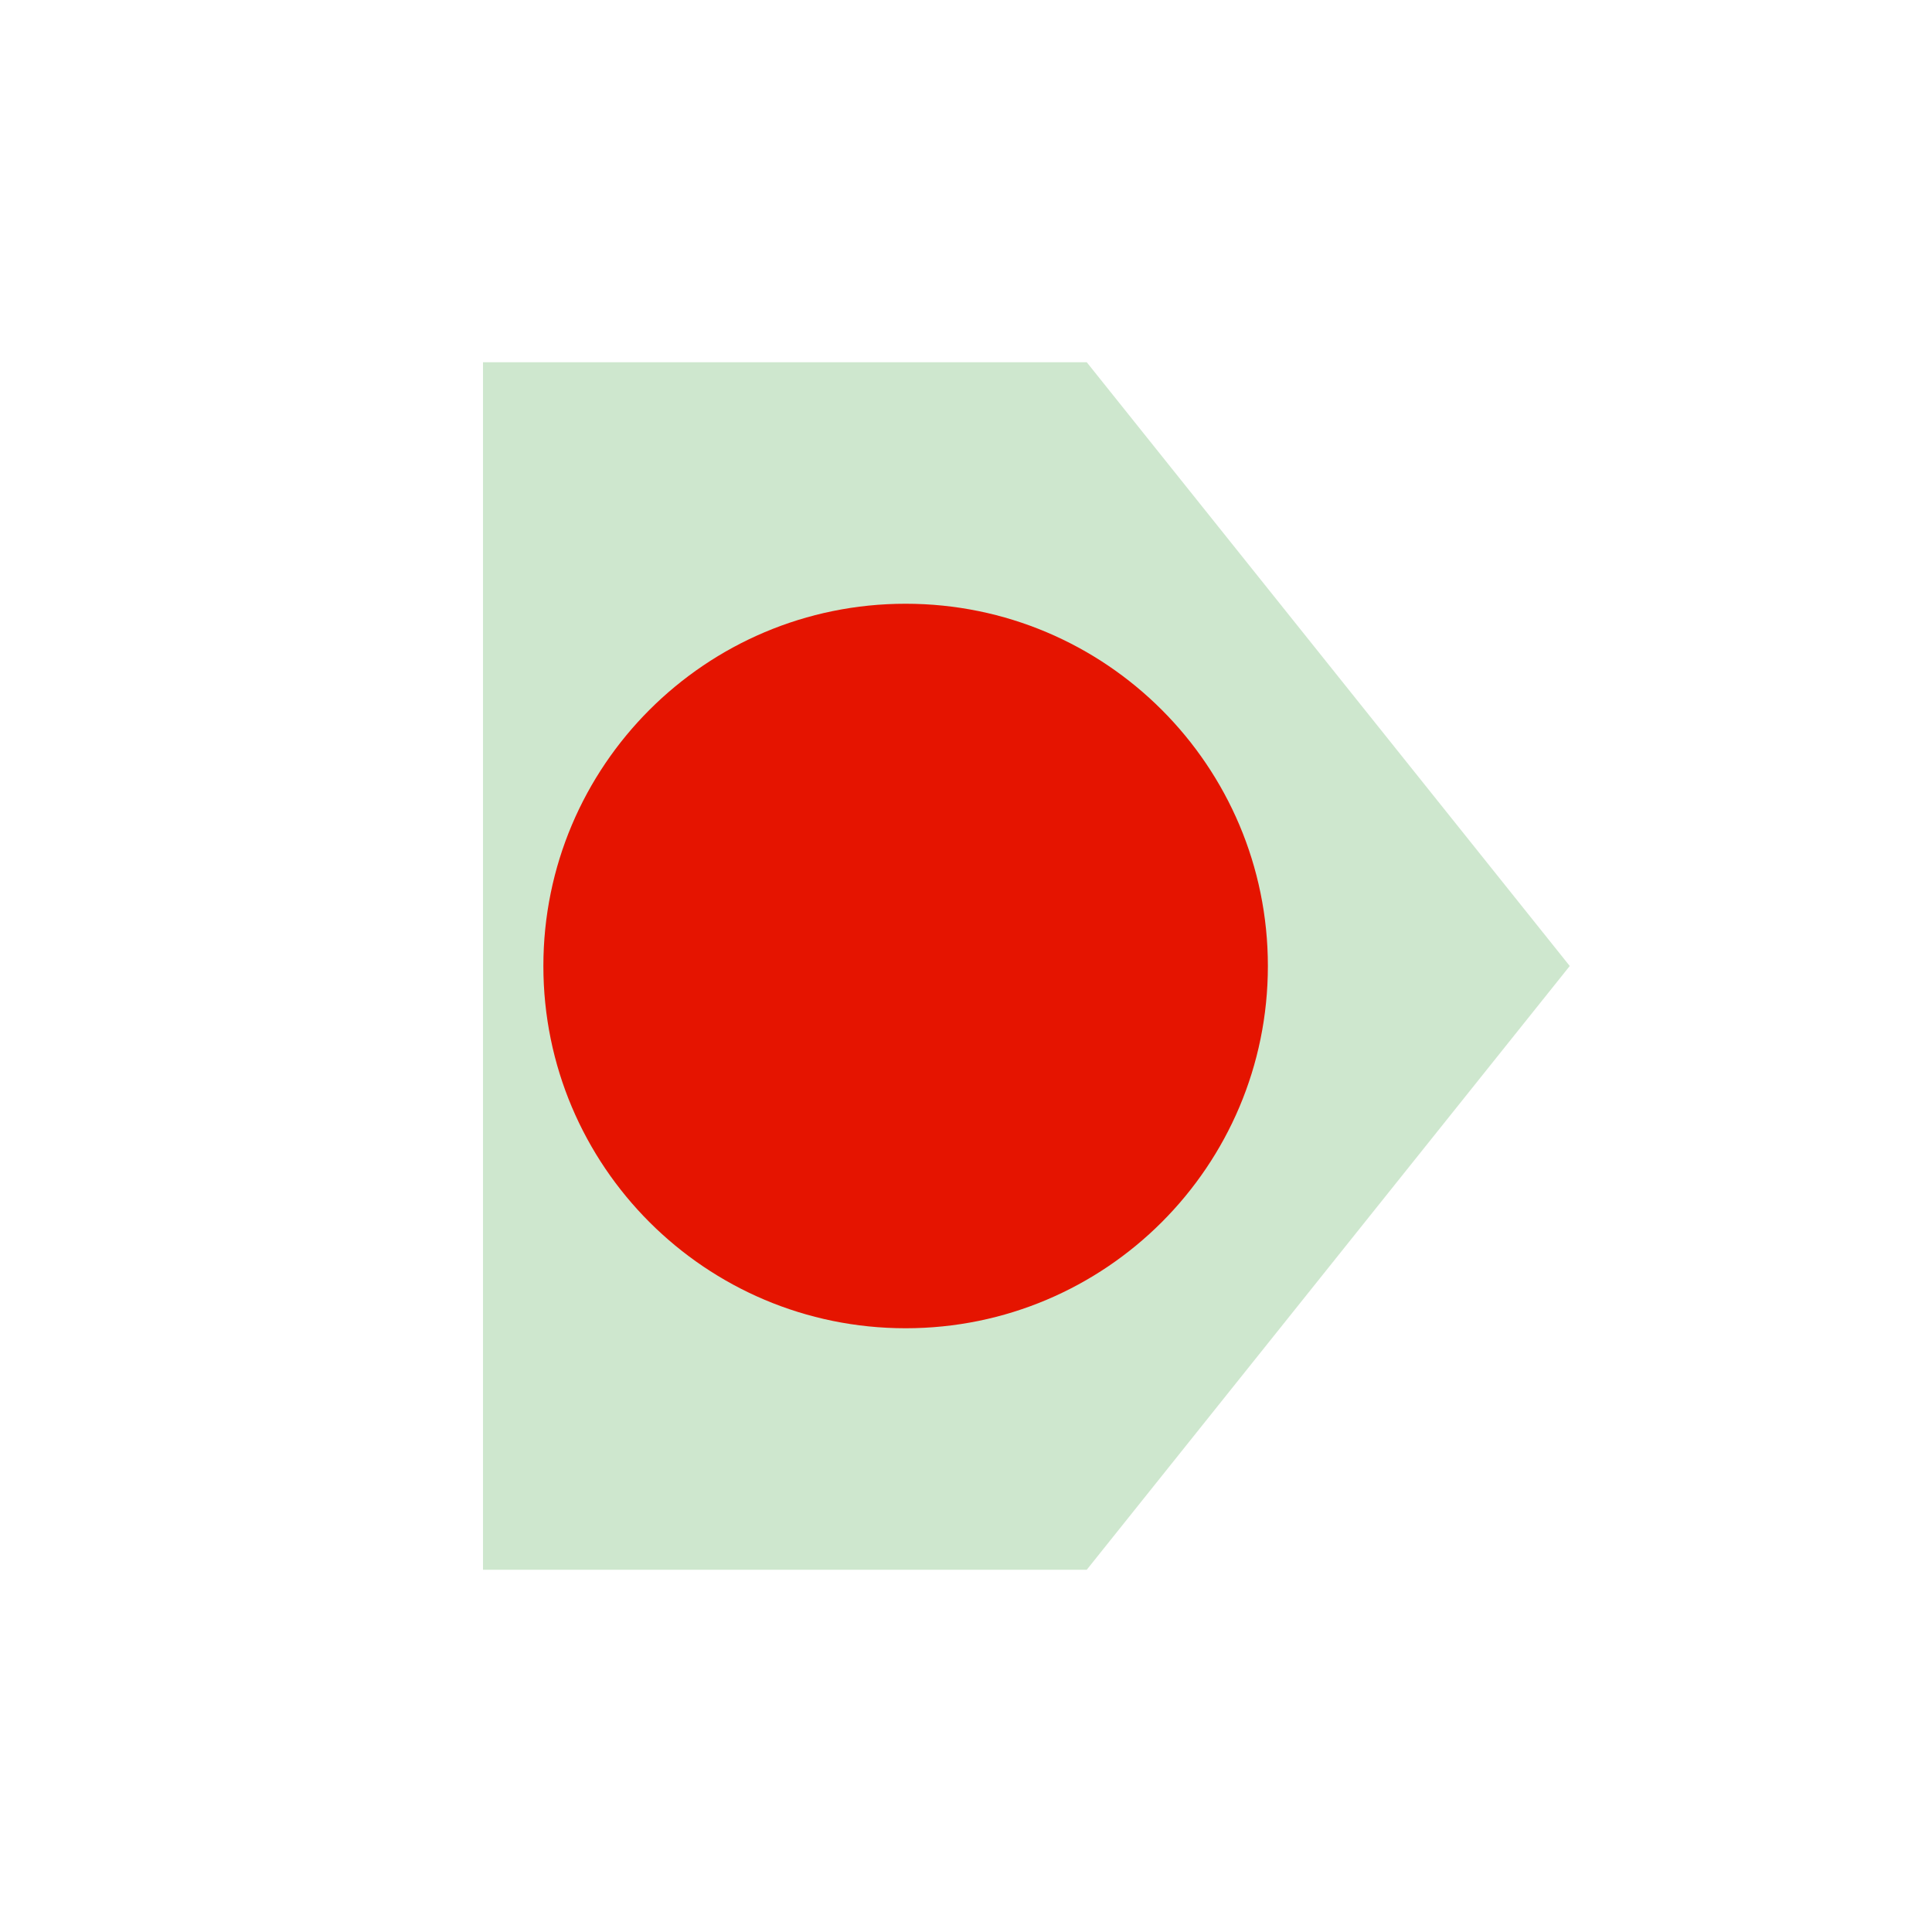
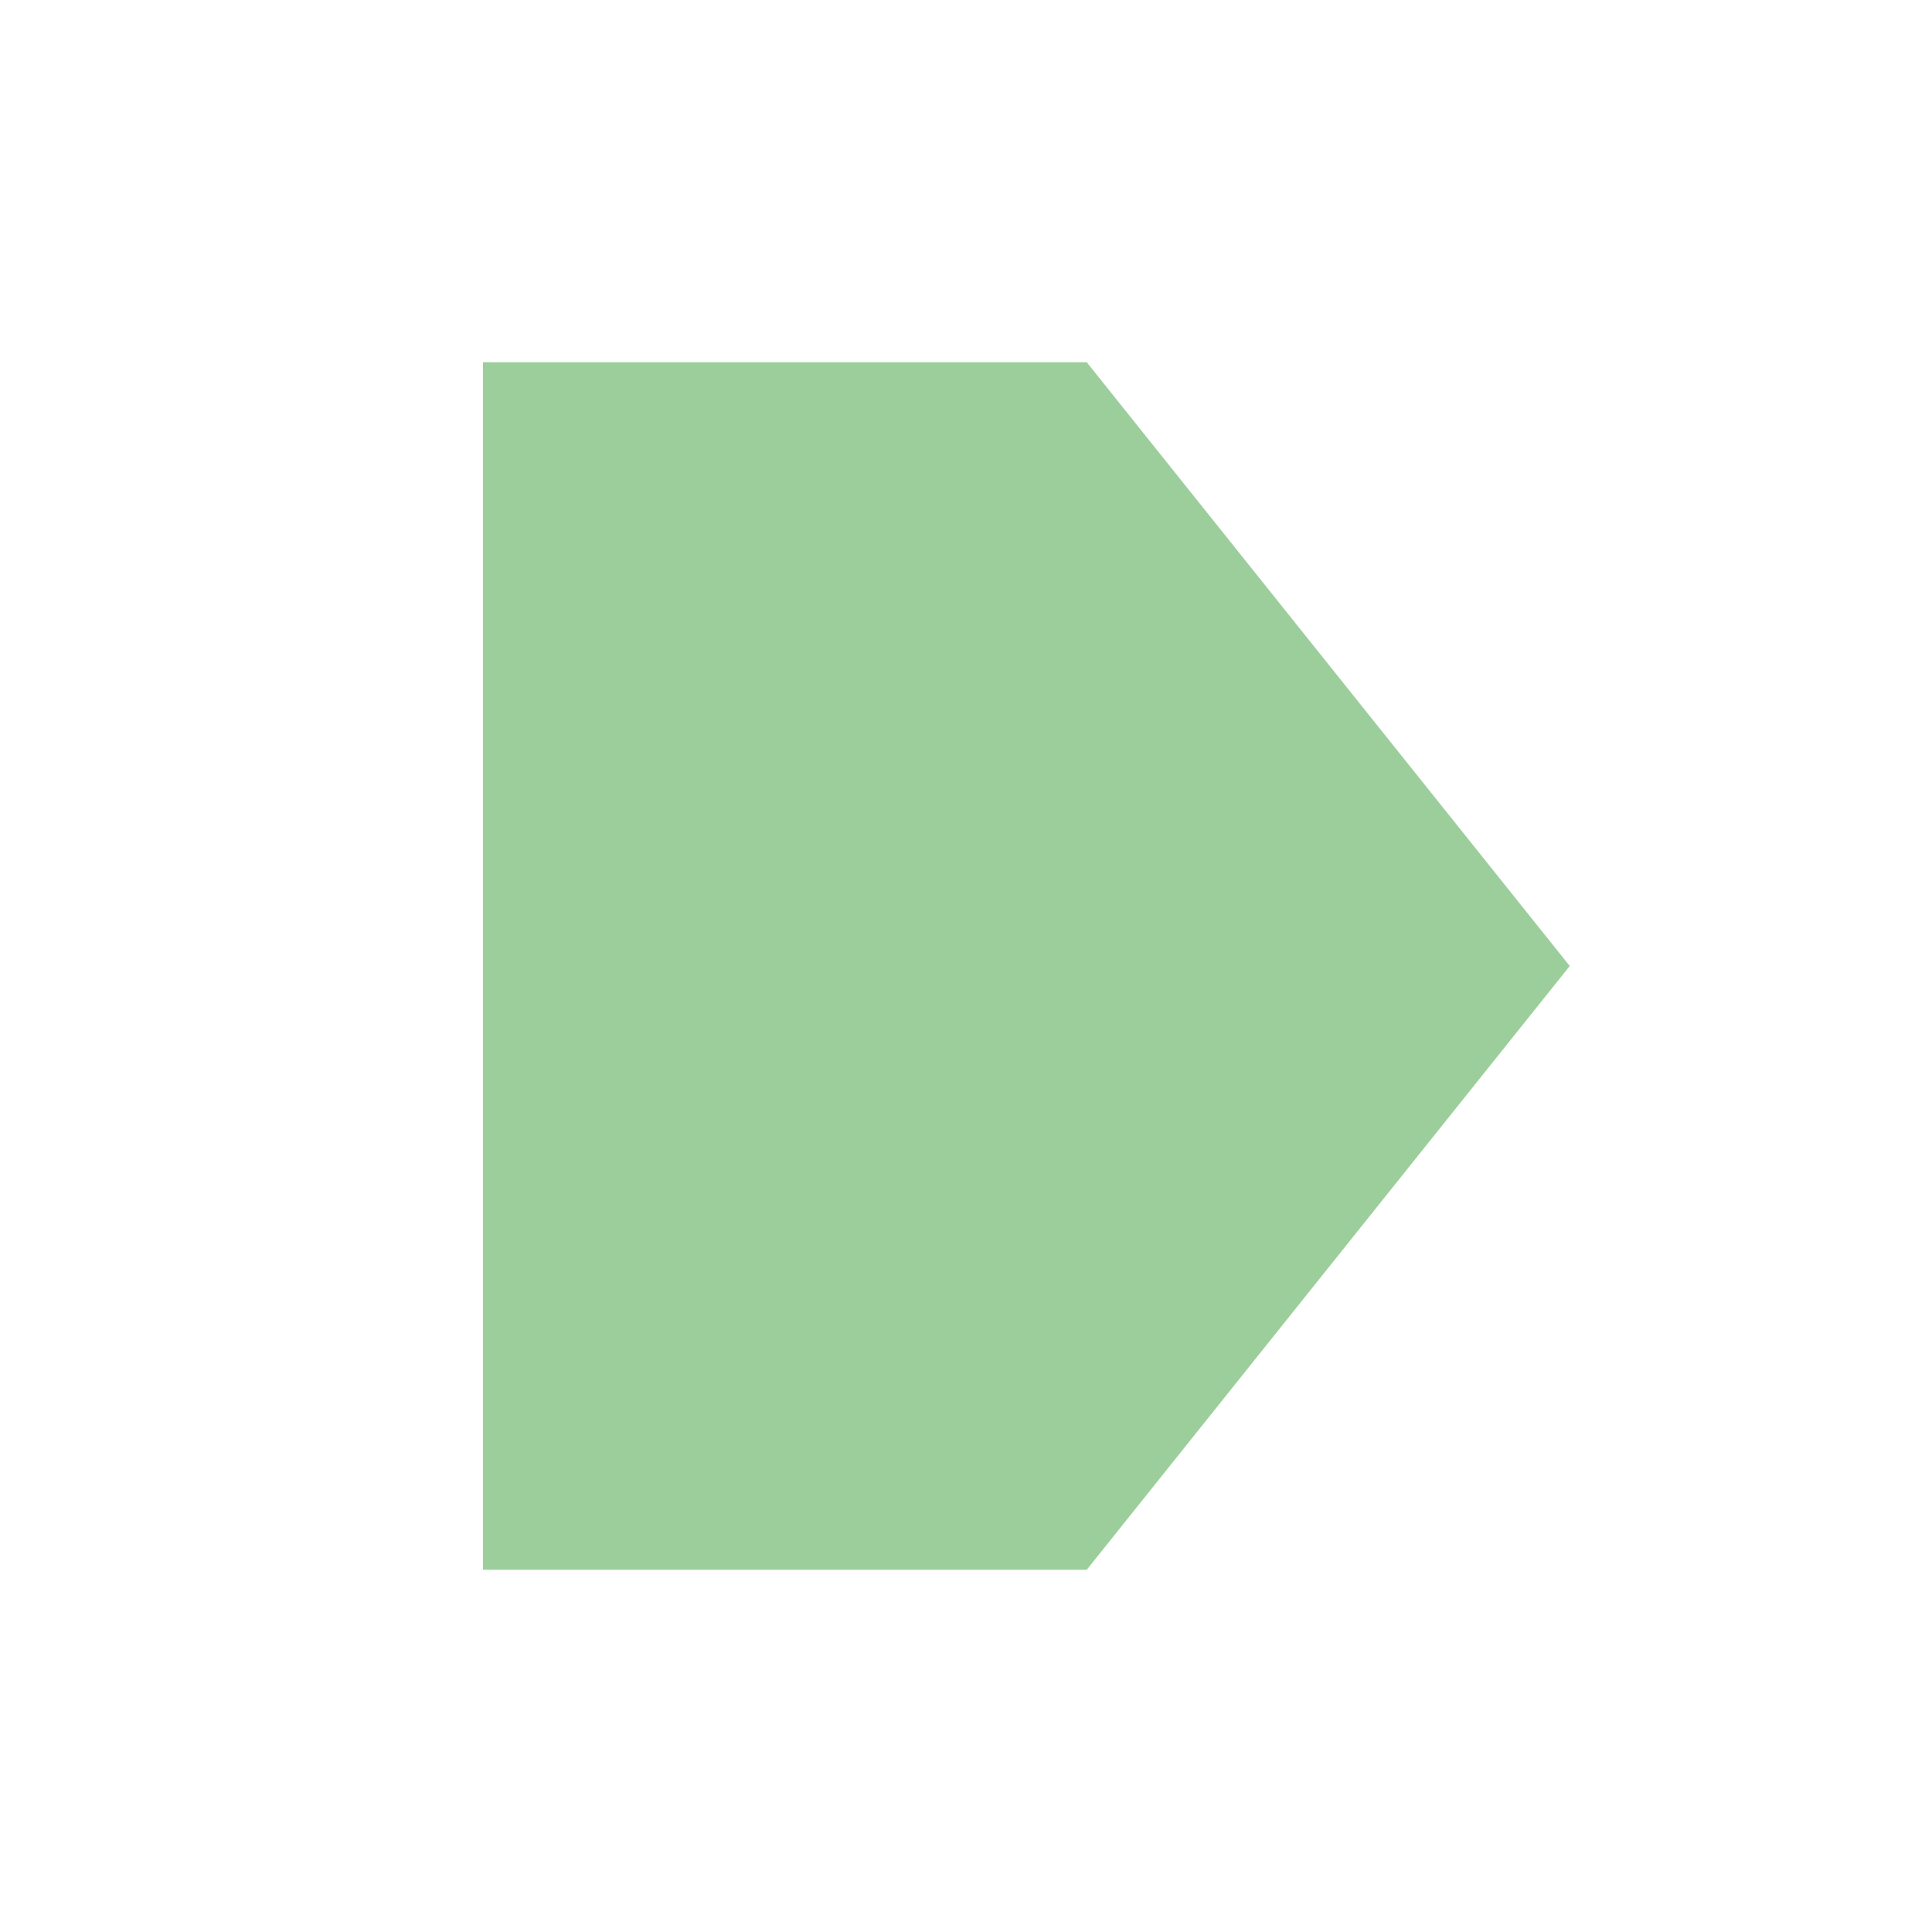
<svg xmlns="http://www.w3.org/2000/svg" viewBox="0 0 16 16">
-   <style>.icon-canvas-transparent{opacity:0;fill:#f6f6f6}.icon-vs-red{fill:#e51400}.icon-vs-yellow{fill:#CEE7CE}.icon-vs-bg{fill:#424242}</style>
-   <path class="icon-canvas-transparent" d="M16 16H0V0h16v16z" id="canvas" />
-   <path class="icon-vs-bg" d="M14.414 8l-5 6H3V2h6.414l5 6z" id="outline" style="display: none;" />
-   <path class="icon-vs-yellow" d="M13 8l-4 5H4V3h5l4 5z" id="iconBg" />
-   <g id="iconFg">
-     <path class="icon-vs-red" d="M10.5 8a3 3 0 1 1-6 0 3 3 0 0 1 6 0z" />
+   <defs>
+     <style>.icon-canvas-transparent,.icon-vs-out{fill:#f6f6f6;}.icon-canvas-transparent{opacity:0;}.cls-1{fill:#9cce9c;}.icon-vs-red{fill:#e51400;}</style>
+   </defs>
+   <g id="canvas">
+     <path class="icon-canvas-transparent" d="M16,0V16H0V0Z" />
+   </g>
+   <g id="outline" style="display: none;">
+     <polygon class="icon-vs-out" points="3 14 3 2 9.48 2 14.28 8 9.48 14 3 14" />
+   </g>
+   <g id="iconBg">
+     <path class="cls-1" d="M13,8,9,13H4V3H9Z" />
+   </g>
+   <g id="iconFg" style="display: none;">
+     <path class="icon-vs-red" d="M10.5,8a3,3,0,1,1-3-3A3,3,0,0,1,10.5,8Z" />
  </g>
</svg>
